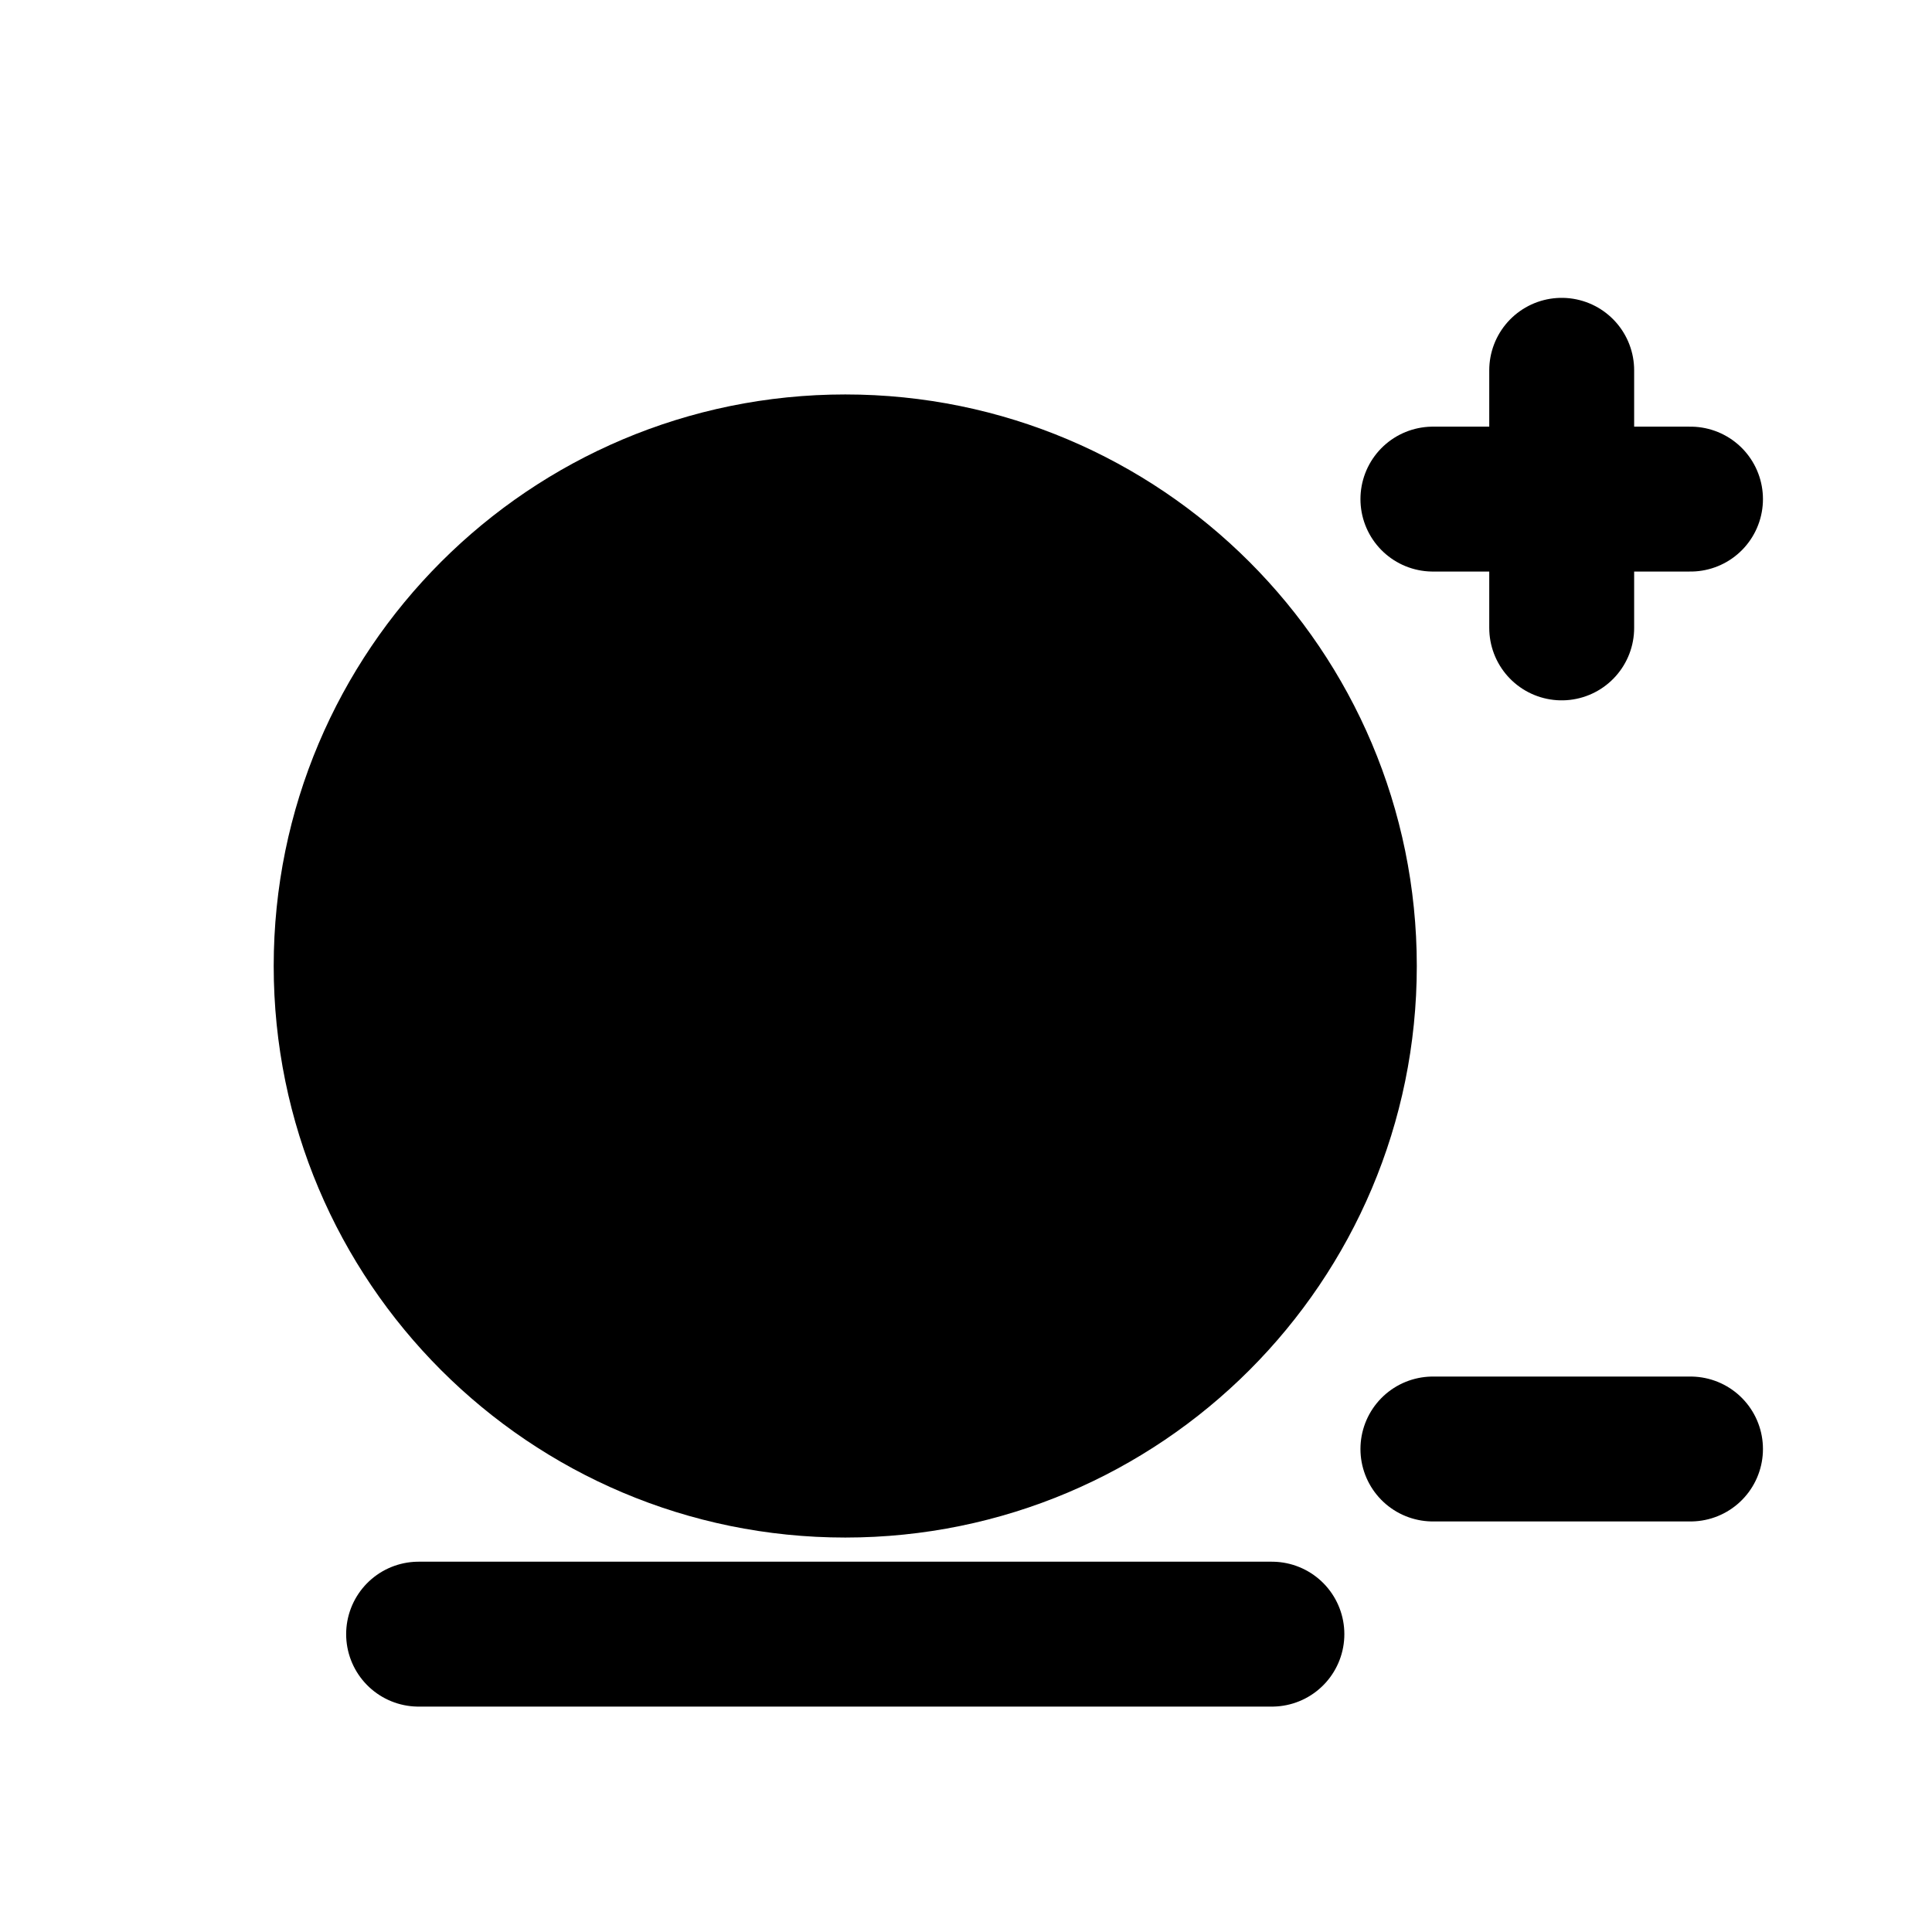
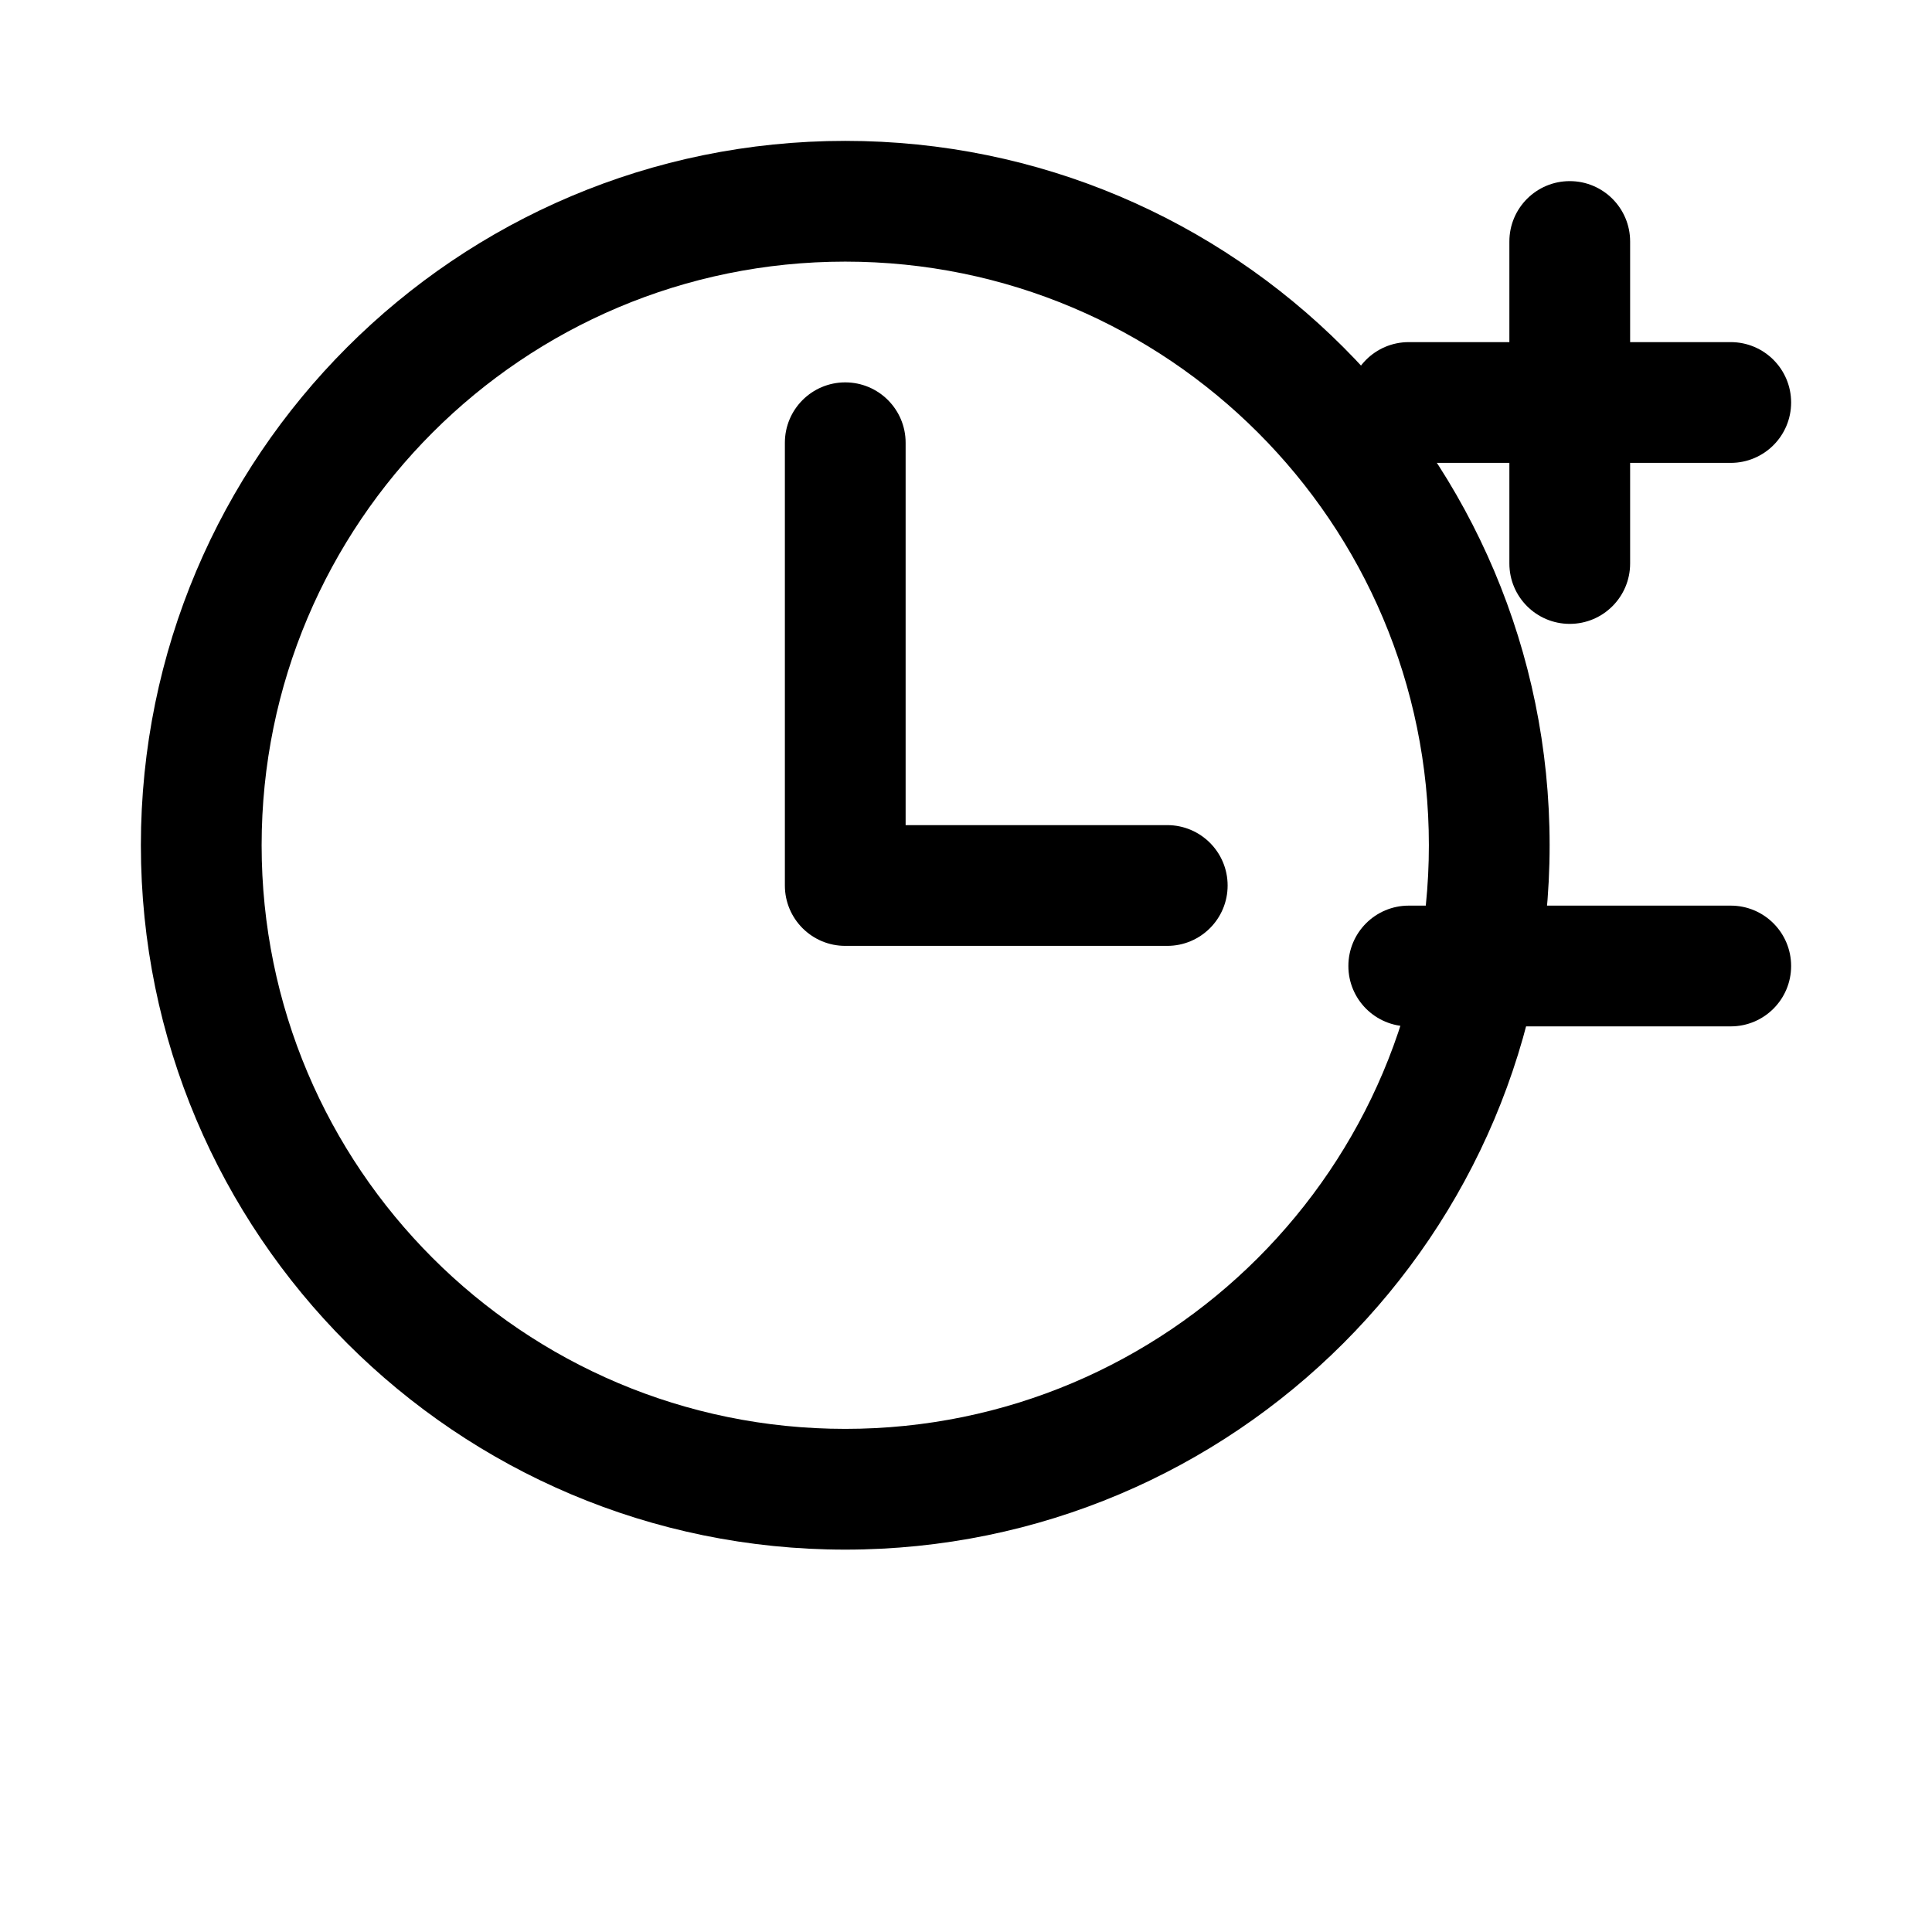
- <svg xmlns="http://www.w3.org/2000/svg" stroke="currentColor" stroke-linecap="round" stroke-linejoin="round" stroke-width="1.8" aria-labelledby="banco-de-horas-title banco-de-horas-desc" viewBox="0 0 24 24" fill="currentColor" aria-hidden="true" data-slot="icon">
-   <circle cx="10.5" cy="12" r="6.2" />
-   <path d="M10.5 8.7v3.6l2.4 1.4M17.8 6.2H21m-1.6-1.6v3.2M17.8 18H21M5.2 20.3h10.6" />
+ <svg xmlns="http://www.w3.org/2000/svg" viewBox="0 0 24 24" fill="currentColor" aria-hidden="true" data-slot="icon">
+   <path fill-rule="evenodd" d="M10.5 3.25a7.25 7.25 0 1 0 0 14.5 7.25 7.25 0 0 0 0-14.5M1.75 10.5a8.75 8.75 0 1 1 17.5 0 8.75 8.75 0 0 1-17.5 0m8.75-5.75a.75.75 0 0 1 .75.75v4.75h3.25a.75.75 0 0 1 0 1.5h-4a.75.75 0 0 1-.75-.75V5.5a.75.75 0 0 1 .75-.75" clip-rule="evenodd" />
+   <path fill-rule="evenodd" d="M20.25 3a.75.75 0 0 0-1.5 0v1.25H17.5a.75.75 0 0 0 0 1.5h1.25V7a.75.75 0 0 0 1.5 0V5.75h1.25a.75.75 0 0 0 0-1.5h-1.25zM17.5 11.25a.75.75 0 0 0 0 1.5h4a.75.75 0 0 0 0-1.5z" clip-rule="evenodd" />
</svg>
